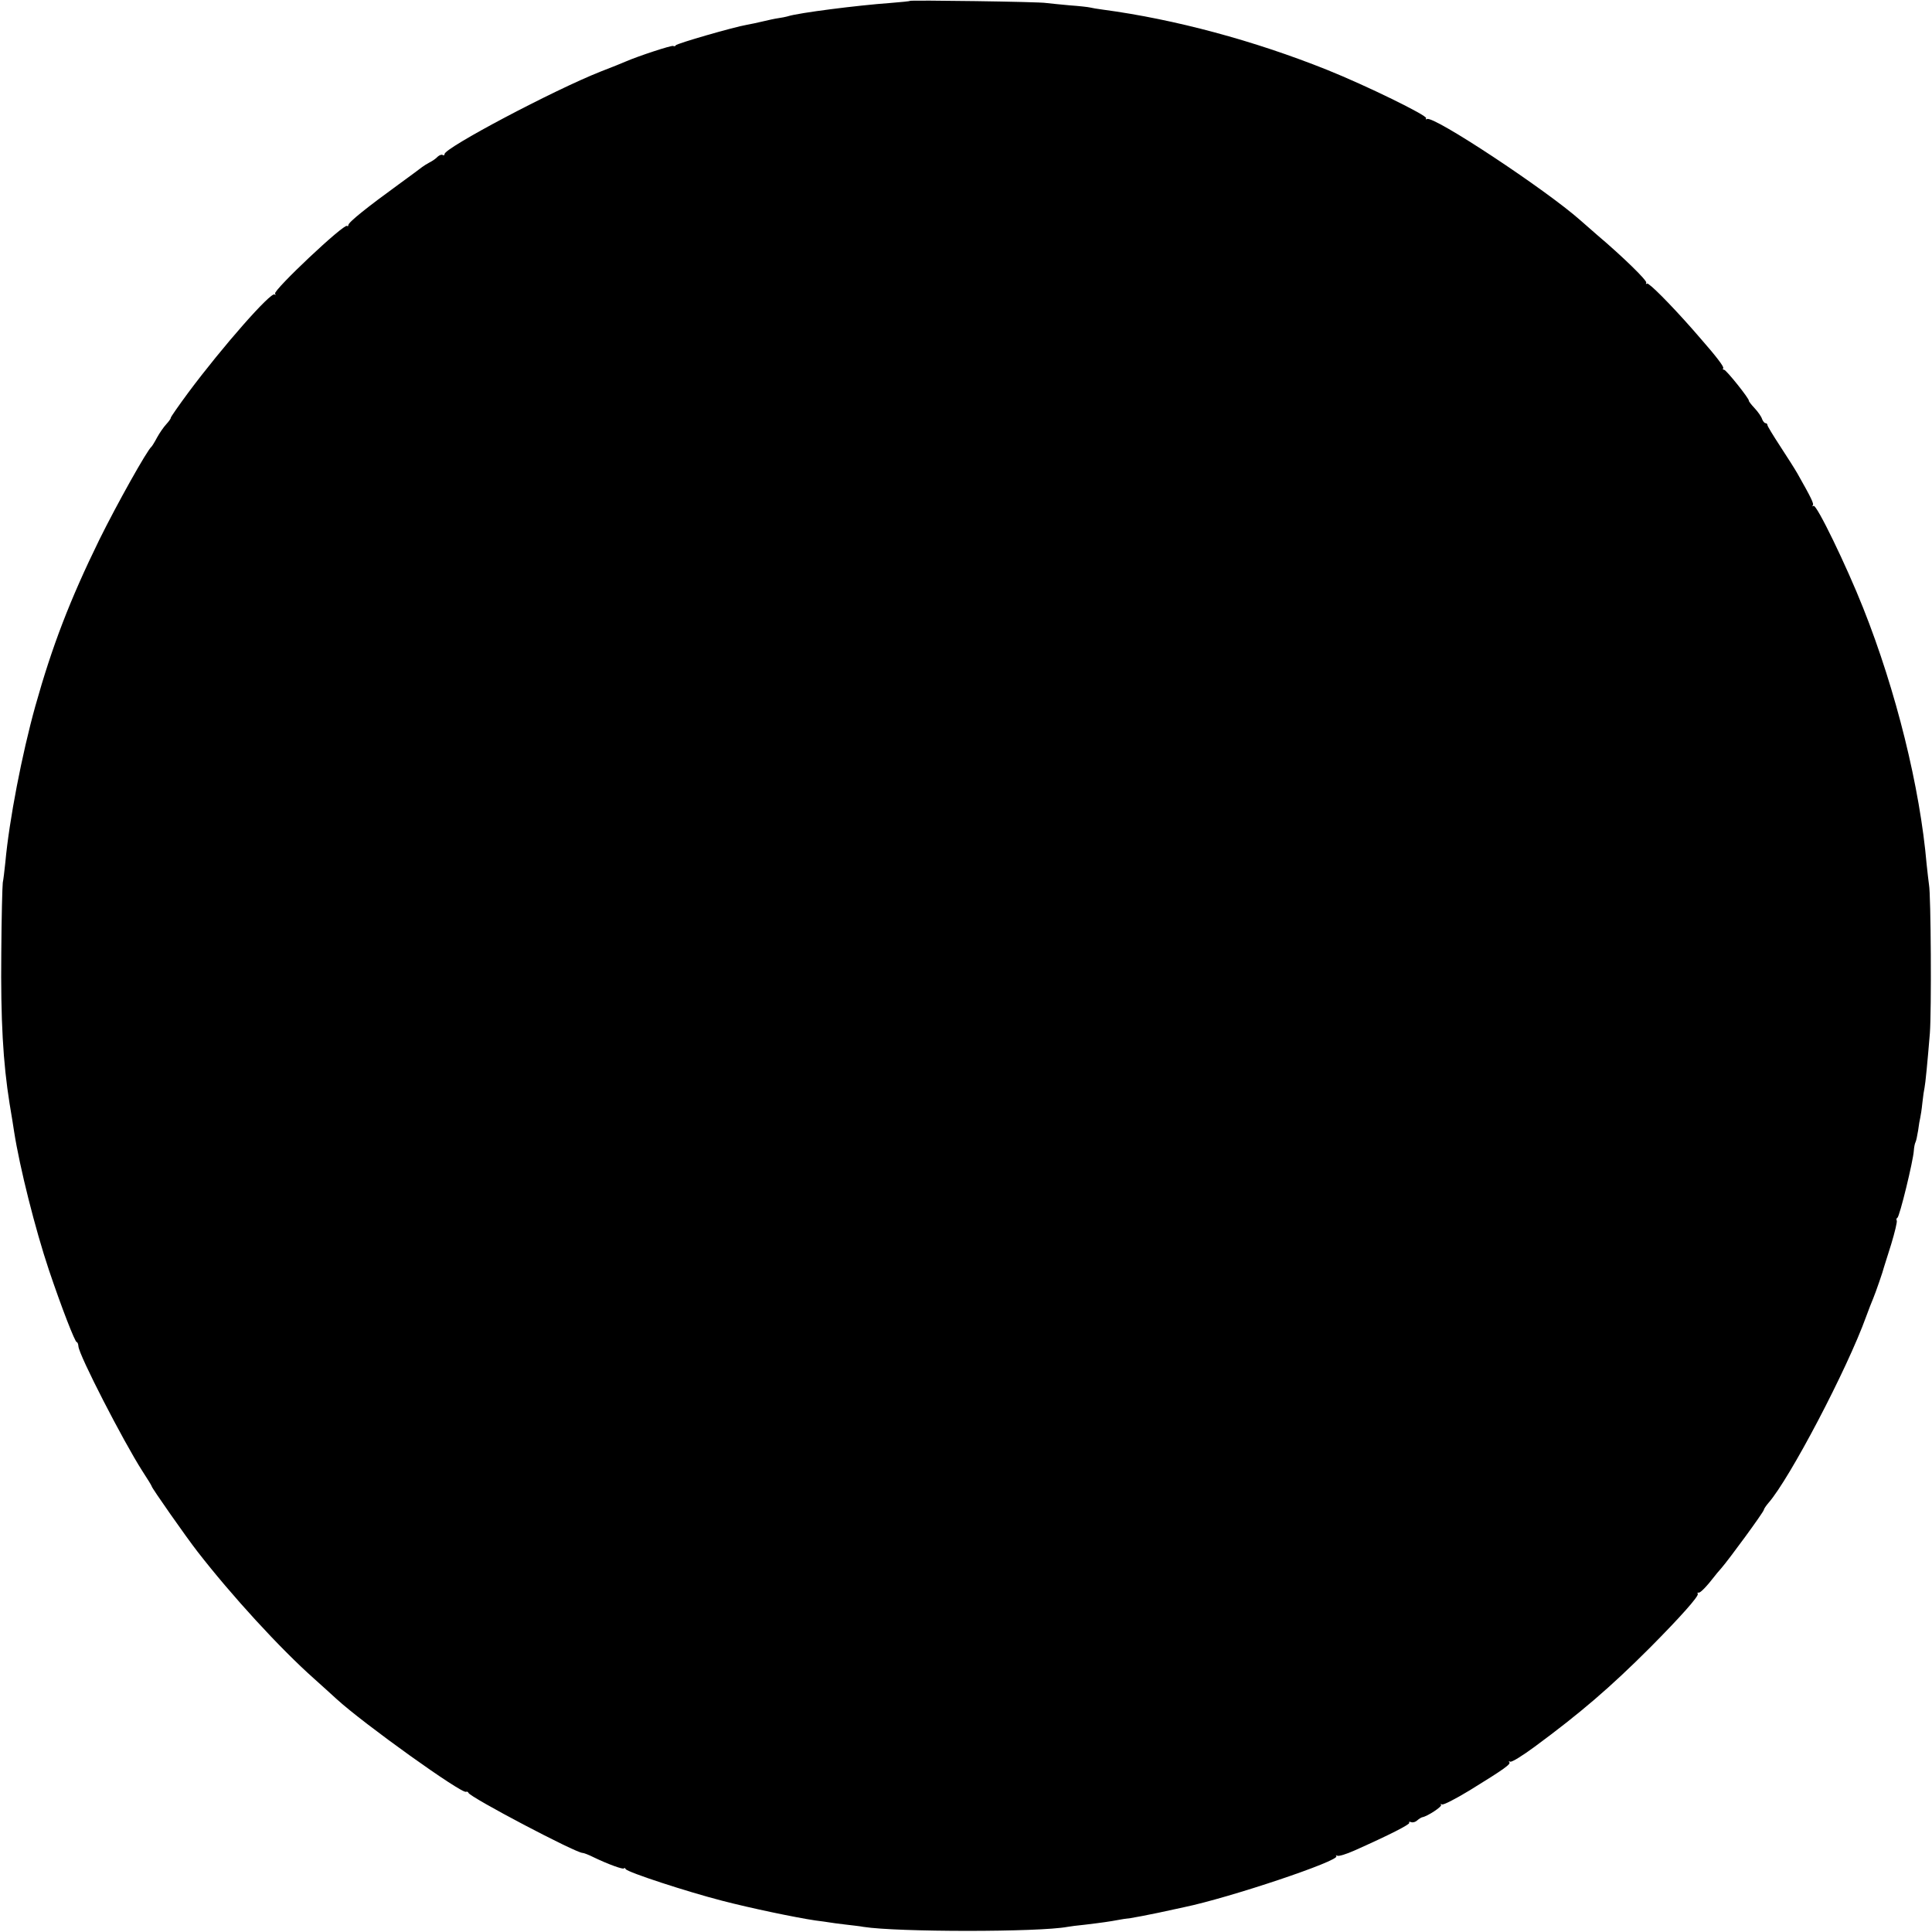
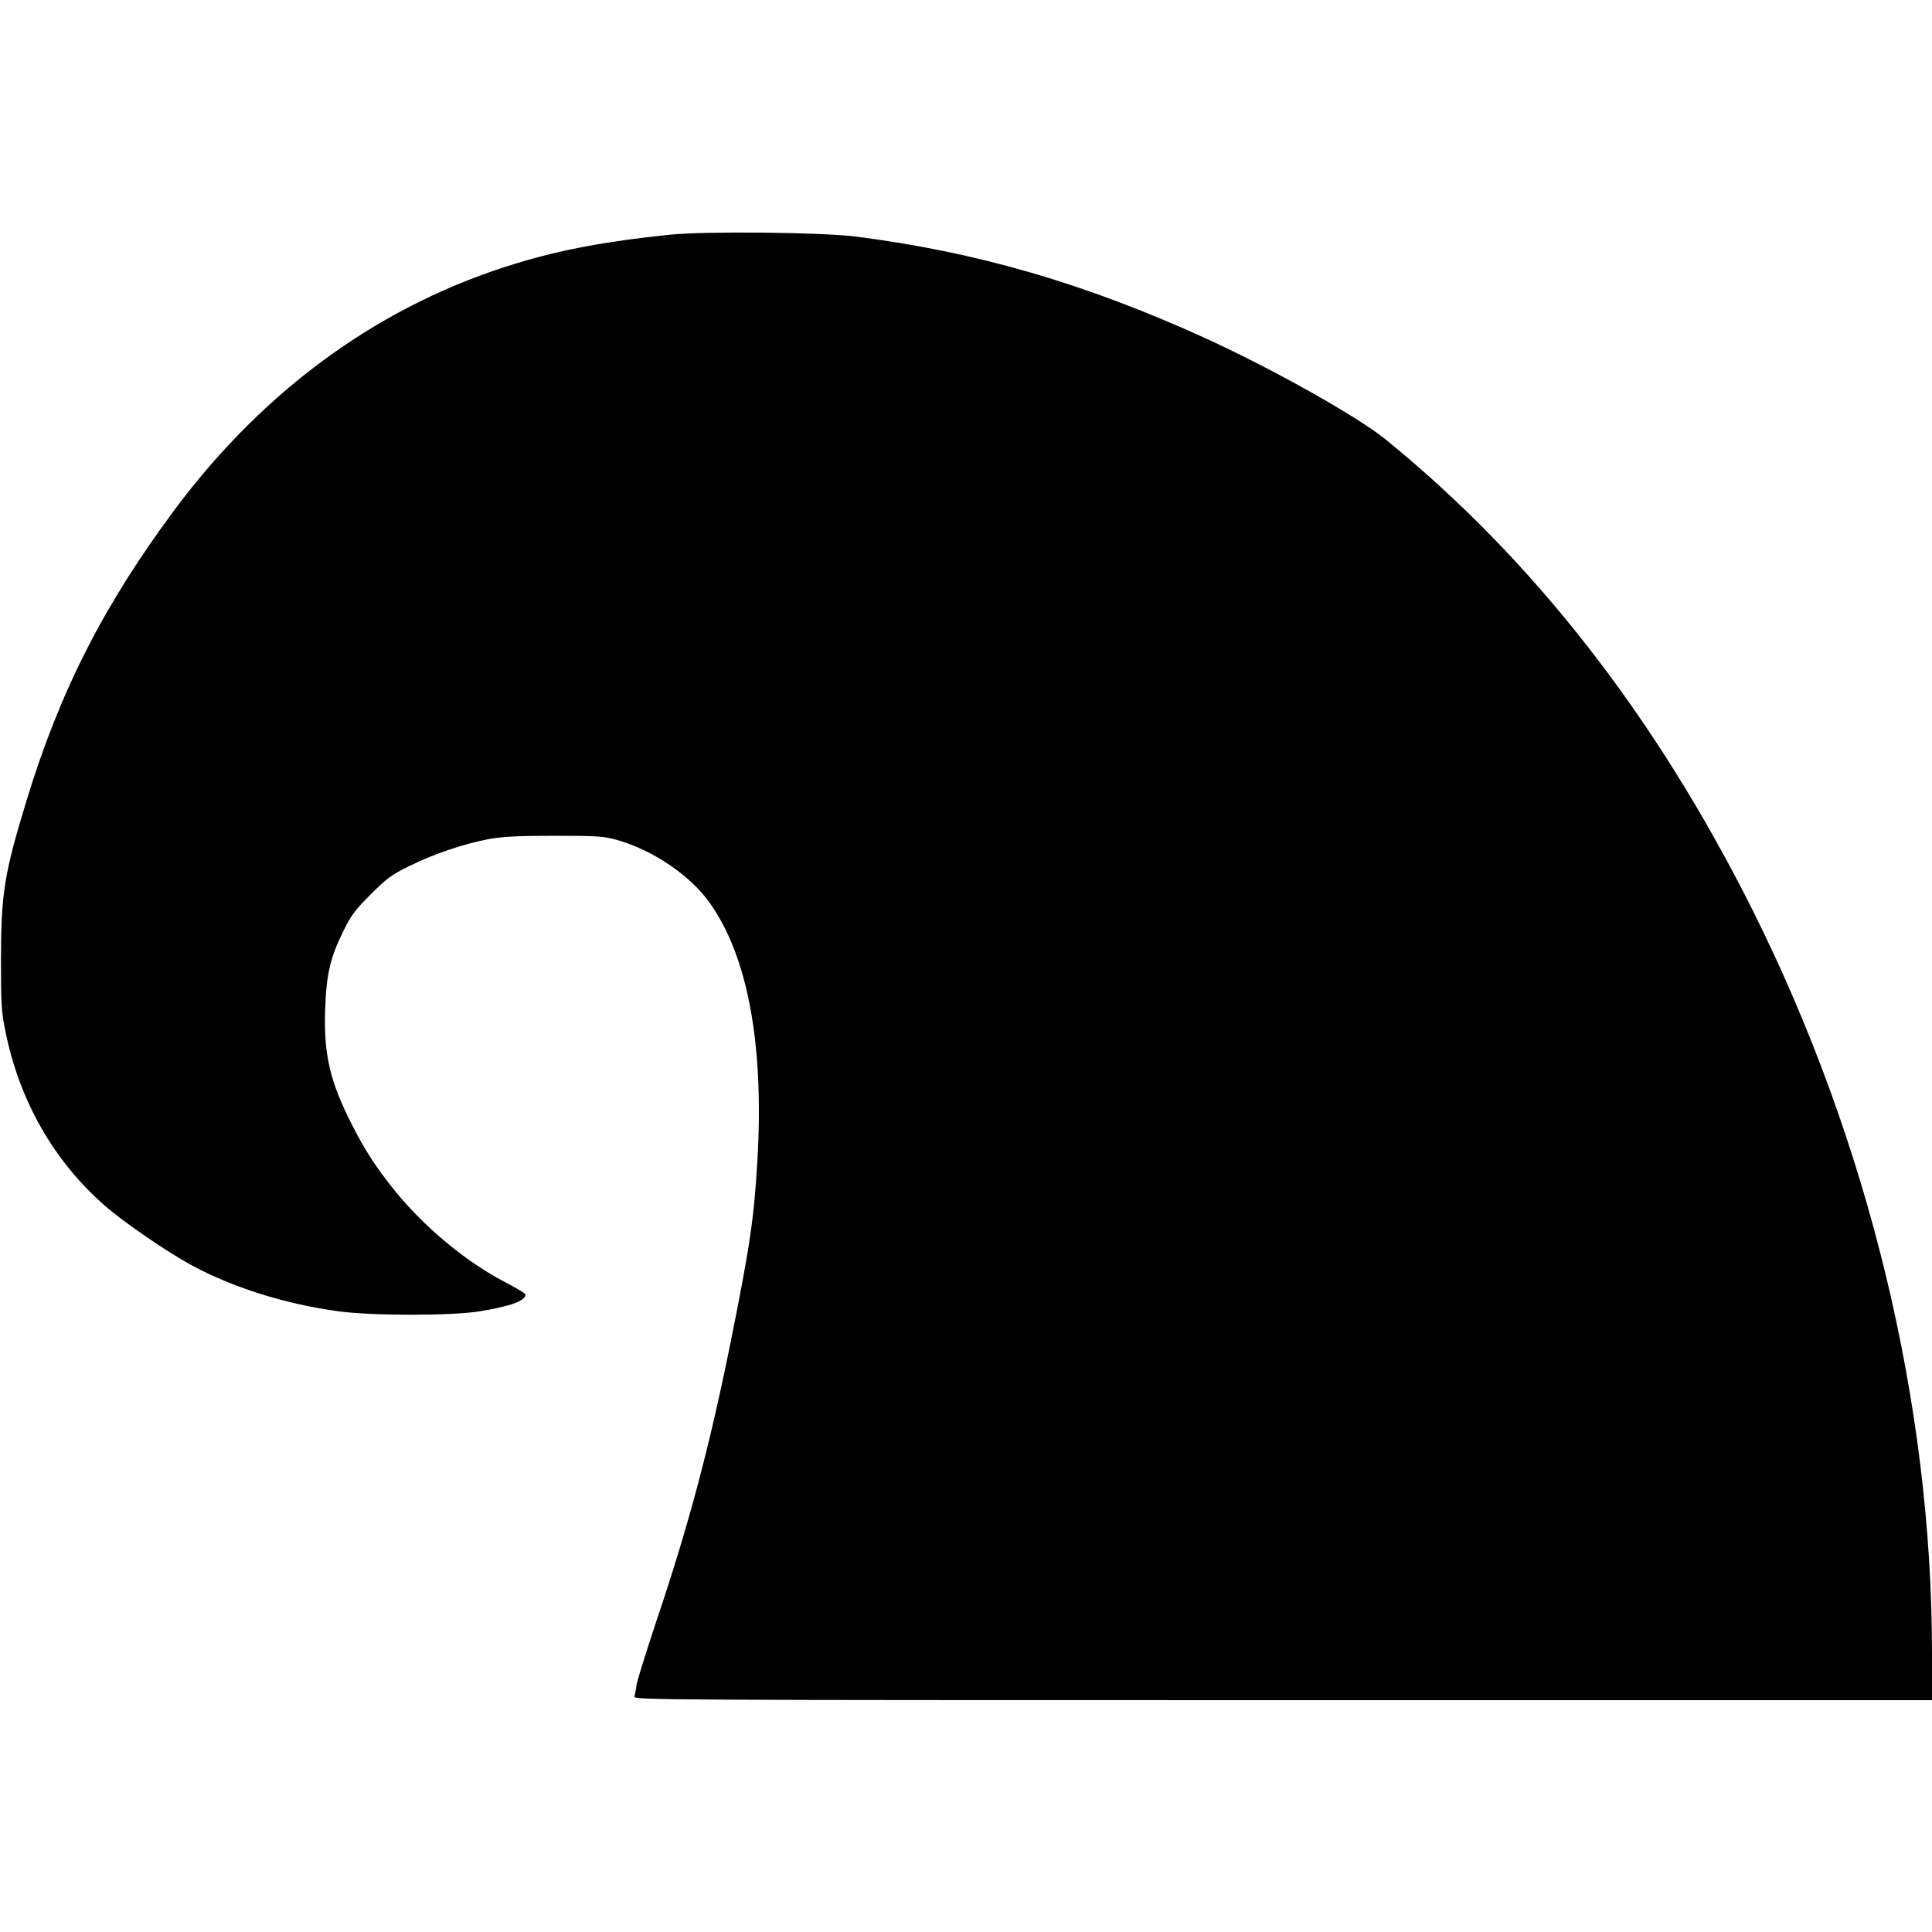
- <svg xmlns="http://www.w3.org/2000/svg" version="1" width="1205.333" height="1205.333" viewBox="0 0 904 904">
-   <path d="M425.8.4c-.1.2-4.3.6-9.3 1-15.3 1.1-42.8 4.6-47.8 6.2-1 .3-3 .7-4.5.9-1.5.2-4.7.9-7.2 1.5s-5.8 1.3-7.5 1.6c-6 1-33 8.8-33.3 9.6-.2.4-.7.6-1.2.3-.7-.4-16.3 4.7-22.5 7.4-1.1.5-6.3 2.6-11.5 4.6-22.2 8.8-73 35.7-73 38.6 0 .6-.4.8-.9.4-.5-.3-1.5.1-2.3.8-.7.8-2.4 2-3.8 2.7-1.3.7-2.9 1.7-3.4 2.1-.6.5-5.6 4.2-11.1 8.2-14.6 10.6-23.5 17.7-23.5 19 0 .5-.3.7-.6.4-1.3-1.3-34.6 30.1-33.7 31.7.4.6.3.8-.2.4-1.6-1.5-24.3 24.3-40.4 45.9-4.5 6.1-8.2 11.4-8.2 11.8.1.3-.9 1.7-2.1 3-1.3 1.4-3.2 4.2-4.3 6.2-1.1 2.1-2.3 4-2.6 4.3-2 1.5-16.3 27.1-24.4 43.5-13.8 28.2-22.1 49.8-30 78-6.2 22.3-12.2 53.2-14 73-.4 3.8-.9 8.1-1.2 9.5-.2 1.4-.6 16.2-.7 33-.3 31.3.8 51.1 3.9 70.5.9 5.5 1.9 11.3 2.1 13 2.6 16.7 9.9 45.7 16.3 64.8 6 17.8 12.2 33.7 13 33.7.4 0 .7.9.8 2 .3 4.2 21 44.4 29.9 58.3 2.4 3.7 4.4 6.9 4.4 7.2 0 .7 16.1 23.7 21.4 30.5 15.9 20.5 38.6 45.3 54.6 59.5 3.6 3.2 8.3 7.5 10.5 9.5 12.8 11.7 58.8 44.6 60.6 43.4.4-.2.9 0 1.1.5.8 2.1 50.2 28.1 53.4 28.1.6 0 2.9.9 5.1 2 6.8 3.3 14.3 6 14.3 5.2 0-.4.4-.2.8.4 1 1.5 28.5 10.5 45.2 14.8 13.5 3.5 34.1 7.8 43.5 9.2 2.8.3 5.7.8 6.5.9.9.2 4.3.6 7.5 1 3.3.4 7.1.8 8.5 1.1 16 2.5 82.1 2.5 95.5 0 1.1-.2 4.7-.7 8-1 7.7-.9 12.4-1.6 15.5-2.2 1.4-.3 4.1-.7 6-.9 1.9-.3 7.8-1.4 13-2.5s10.6-2.3 12-2.6c21.3-4.4 73.2-21.8 71.3-23.9-.4-.4-.3-.5.4-.2.6.4 4.2-.7 8-2.4 16.2-7.2 26.2-12.3 25.7-13-.3-.5.1-.6.9-.3s2.1-.1 2.8-.8c.8-.7 1.9-1.4 2.4-1.5 2.4-.4 9.4-5 8.8-5.8-.5-.4-.3-.5.4-.2.6.4 6.4-2.6 13-6.6 16.4-10.1 19.4-12.3 18.5-13.2-.4-.5-.2-.5.4-.2.7.4 5.8-2.8 11.5-7 21.3-15.7 35.4-27.8 53.9-46.3 14.3-14.4 23-24.2 22.4-25.2-.3-.5-.1-.7.4-.6.7.3 3.8-2.9 7.5-7.7.4-.6 1.8-2.2 3.1-3.7 3.5-4 19.7-26.1 19.9-27.3.1-.6 1.1-2 2.2-3.3 9.9-11.3 36.8-62.5 45.7-87.2 1.1-3 2.6-6.9 3.3-8.5 1.1-2.6 4.7-13 5-14.5.1-.3 1.6-5.1 3.4-10.8 1.7-5.6 2.9-10.6 2.6-11.1-.3-.5-.1-1.1.3-1.3 1-.3 7.4-26.6 7.7-31.4.1-1.7.5-3.5.8-4 .3-.5.8-3 1.2-5.4.3-2.5.8-5.2 1-6 .2-.8.7-4 1-7 .3-3 .8-6.2 1-7 .4-1.8 1.4-12 2.5-25.5.8-10.2.5-65-.4-69.5-.2-1.4-.7-5.7-1.1-9.5-3.1-36-14.3-81.3-29.7-120-7.8-19.7-21.8-48.6-23.2-47.8-.6.3-.8.3-.4-.2.7-.7-.7-3.5-7.2-15-1.2-2.1-4.9-7.9-8.1-12.8-3.2-4.9-5.9-9.3-5.9-9.8s-.4-.9-.9-.9-1.2-.9-1.6-1.9c-.3-1.1-1.9-3.4-3.5-5.1-1.6-1.7-2.8-3.3-2.7-3.5.4-.7-10.6-14.5-11.6-14.5-.6 0-.7-.3-.4-.7.6-.5-3.4-5.7-10.5-13.8-1-1.1-2.8-3.2-4-4.6-10.6-12-20.3-21.7-21.1-21.2-.6.3-.7.2-.4-.4.6-.9-11.1-12.3-22.8-22.2-2.7-2.4-6.3-5.5-8-7-16.1-14.3-68.9-49.2-71.8-47.4-.6.3-.7.2-.4-.4.7-1.2-28.1-15.3-46.3-22.6C586.8 19 549.7 9 516 4.5c-2.5-.3-5.2-.8-6-1-.8-.2-5.1-.7-9.5-1-4.4-.4-9.3-.9-11-1.1-3.2-.6-63.1-1.4-63.7-1z" />
+ <svg xmlns="http://www.w3.org/2000/svg" version="1" width="1333.333" height="1333.333" viewBox="0 0 1000 1000">
+   <path d="M346.5 121.5c-32 3.3-55.4 7.6-78.5 14.6-69.9 21-130.3 64.4-177.3 127.3-36.9 49.6-59.6 94-77 151.1C2.2 452.2.6 462.2.5 496c0 23.8.2 27.7 2.3 37.8 7.3 36.1 25 67.1 51.5 90.3C64 632.6 86.5 648 99 654.8c21.7 11.7 48.4 20.1 76 23.9 17.2 2.4 59.2 2.4 73.5 0 15.8-2.6 23.5-5.4 23.5-8.7 0-.5-4.9-3.4-10.8-6.5-19.9-10.3-41.5-28.3-56.7-47-9.9-12.3-15.5-20.9-22.4-34.5-11.4-22.4-14.6-36.4-13.8-59.5.6-18 2.6-26.9 9.4-40.5 3.9-8.1 6-10.9 14.2-19.1 8.4-8.4 10.9-10.2 20.1-14.7 12.8-6.3 28.3-11.5 41-13.9 7.4-1.3 15-1.7 34-1.7 22.1 0 25.3.2 32.2 2.1 18.8 5.3 38.1 18.4 48.2 32.7 19.6 27.6 28 72.8 24.7 132.1-1.8 31.3-3.9 45.3-14.1 96.1-11 54.3-21.7 94.4-38.4 143.9-5.1 15.4-9.7 30-10.1 32.5-.3 2.5-.9 5.3-1.1 6.2-.5 1.7 15.9 1.8 335.5 1.8H1000v-24.3c0-128.9-32.8-264.6-92.9-384.7C856.8 370.6 793.5 289.4 717 227.3c-14.6-11.8-58.2-36.3-93-52.2-62.3-28.4-118.7-44.8-181.5-52.7-17.8-2.2-77.8-2.8-96-.9z" />
</svg>
